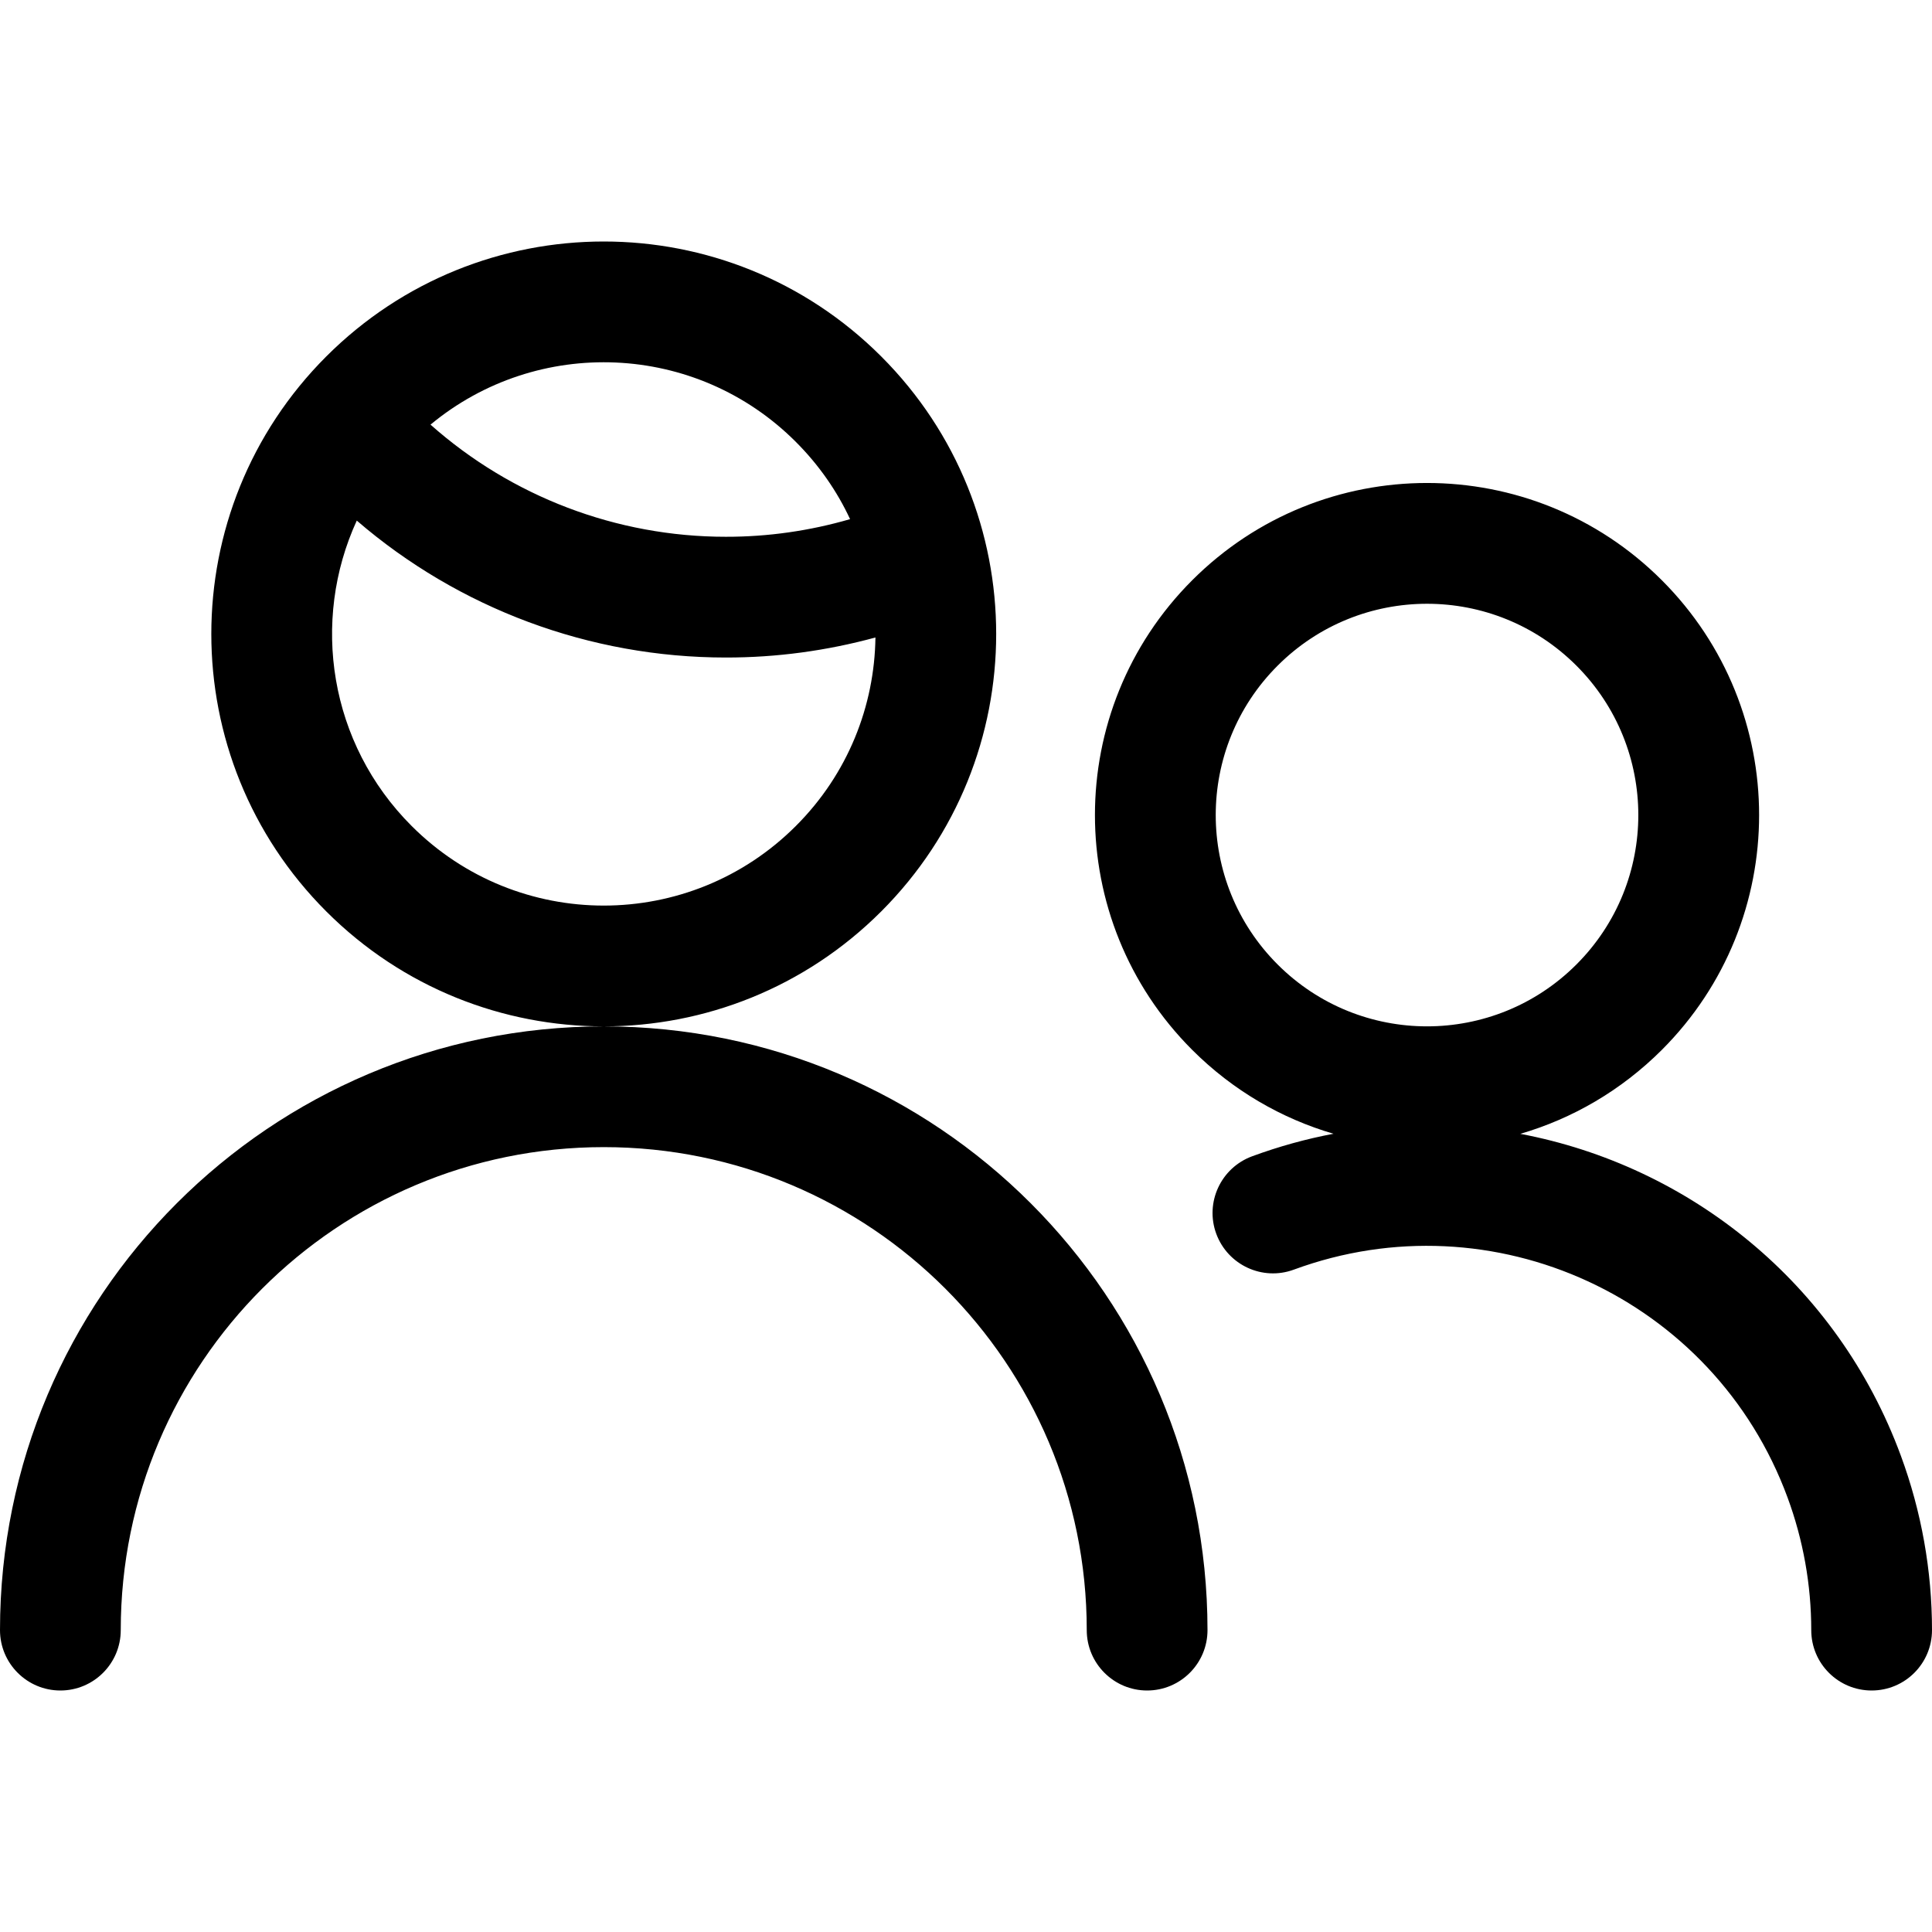
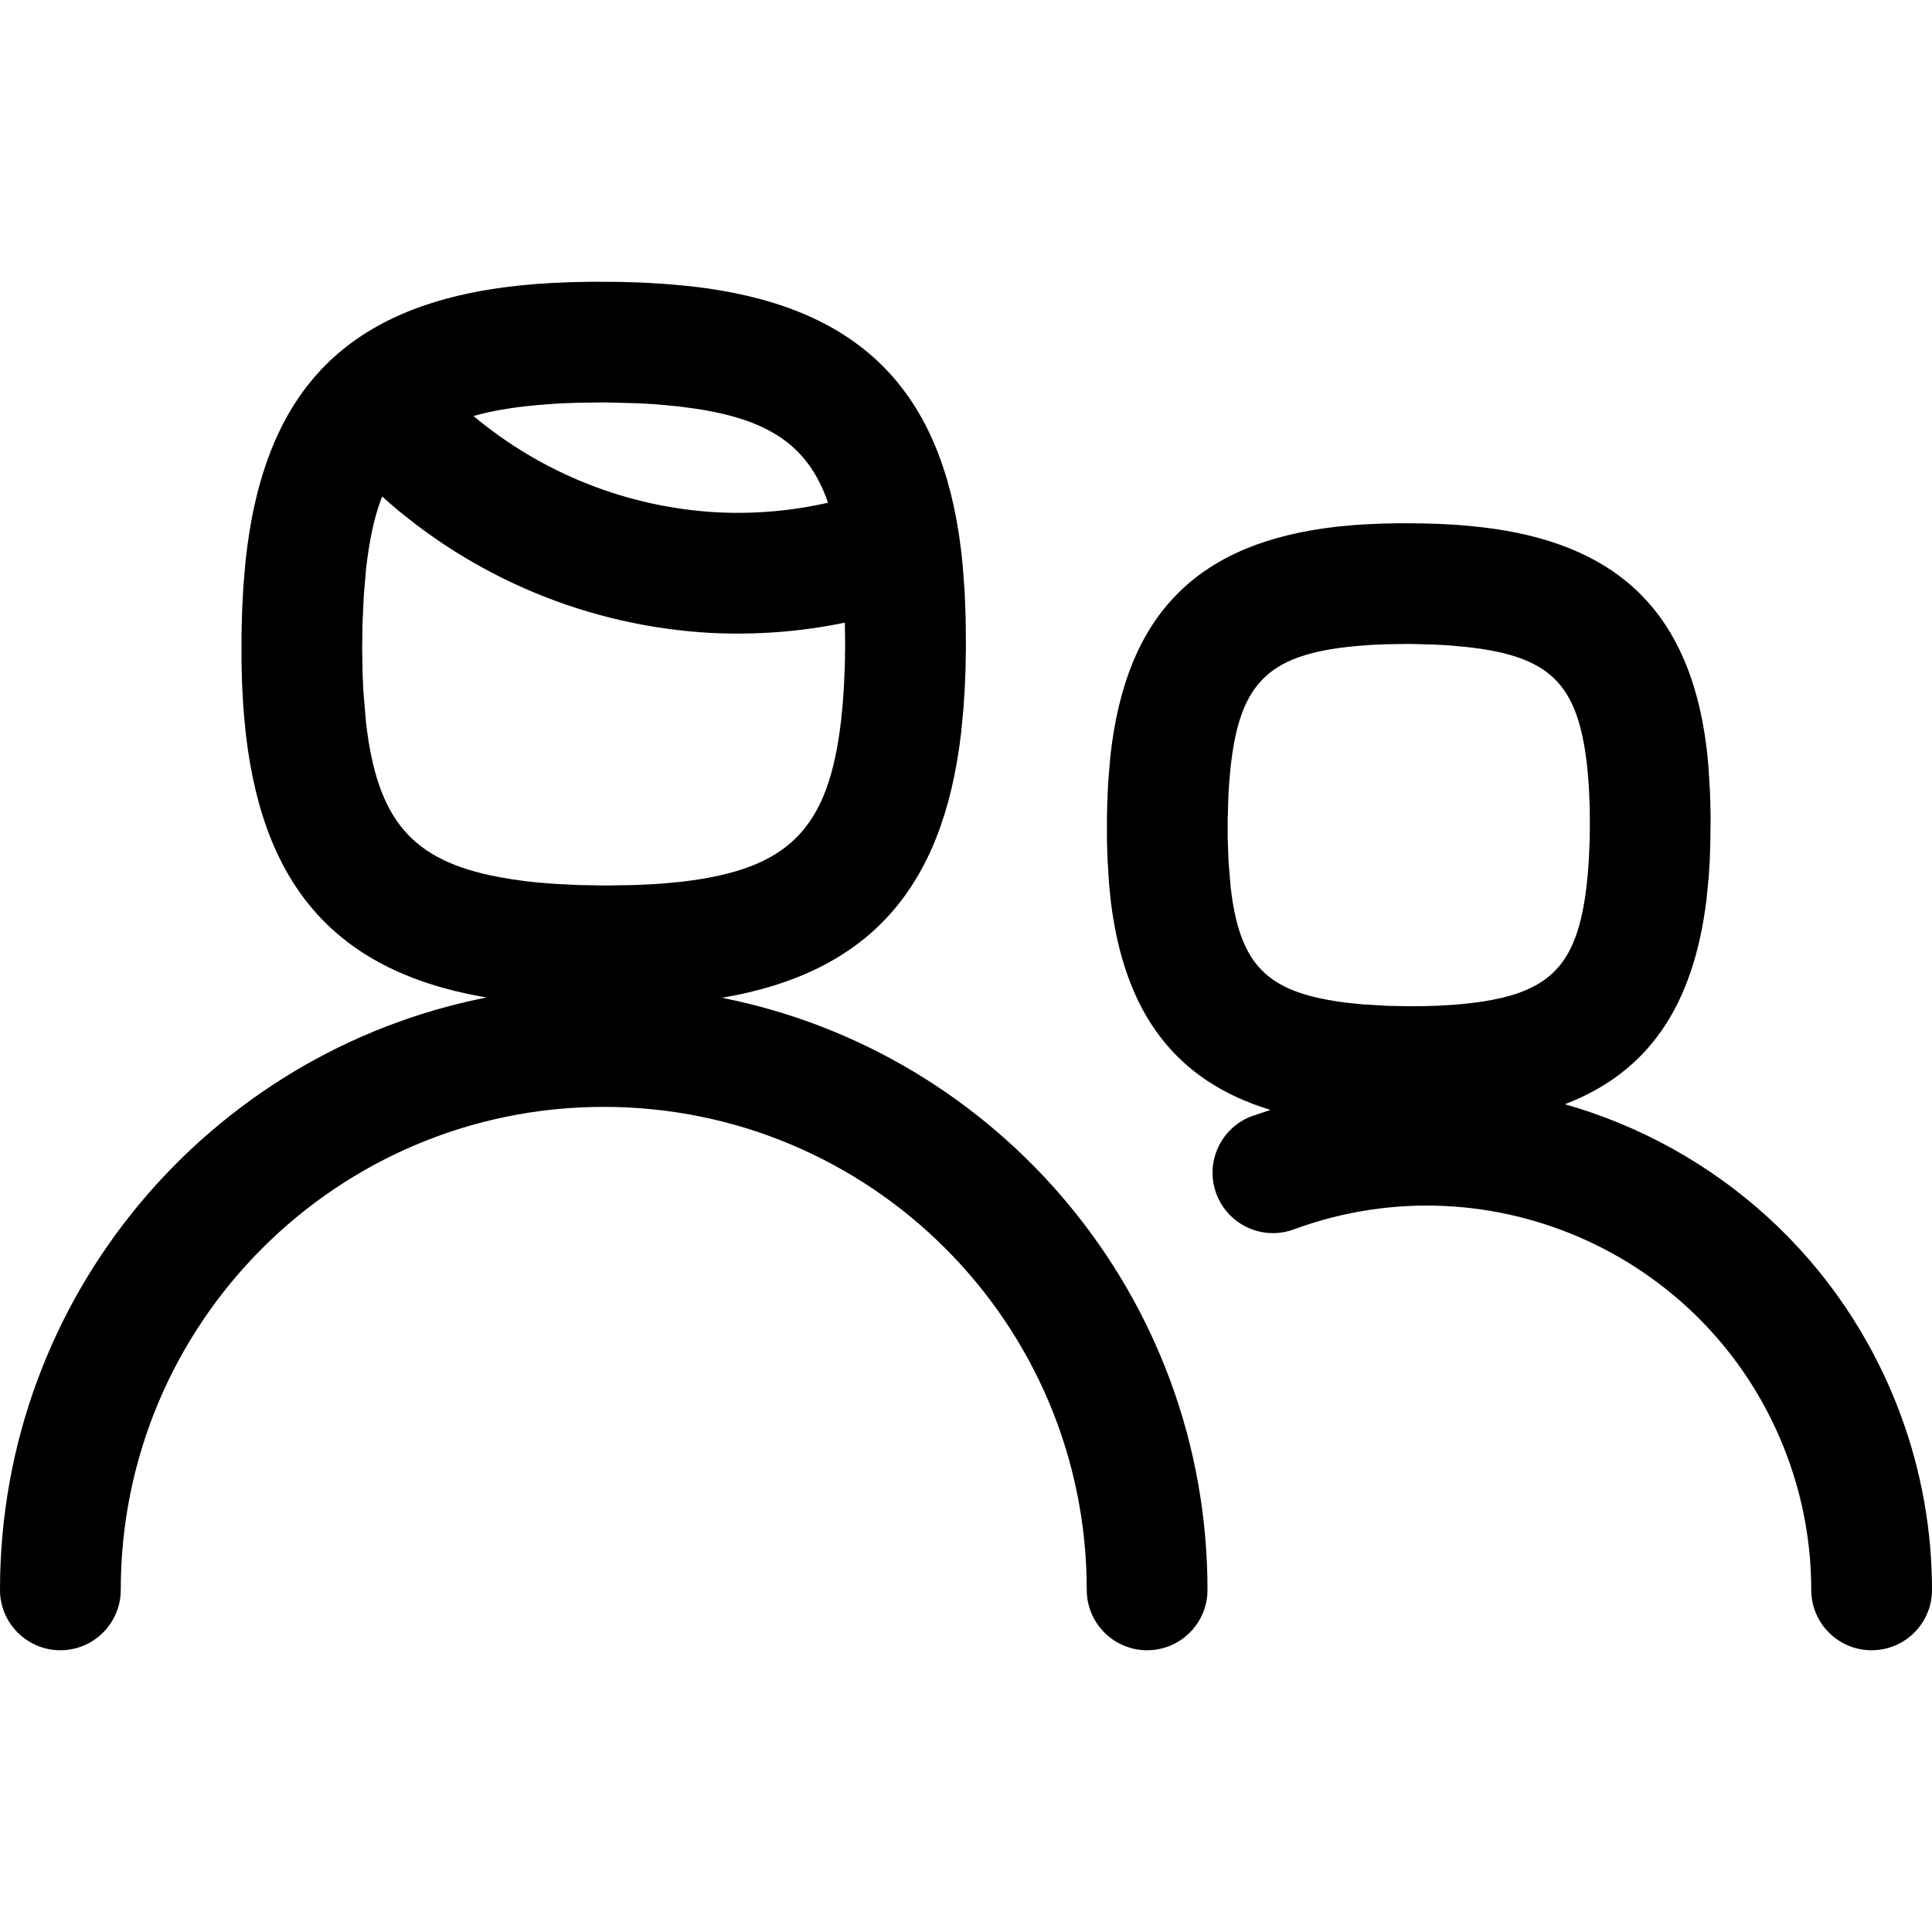
<svg xmlns="http://www.w3.org/2000/svg" width="24px" height="24px" viewBox="0 0 24 24" version="1.1">
  <g id="Icons" stroke="none" stroke-width="1" fill="none" fill-rule="evenodd">
-     <path d="M10.875,7.919 C10.27,8.084 9.645,8.169 9.016,8.168 C7.326,8.168 5.701,7.56 4.432,6.467 C3.86,7.713 4.087,9.235 5.114,10.261 C6.432,11.579 8.568,11.579 9.886,10.261 C10.534,9.614 10.864,8.768 10.875,7.919 L10.875,7.919 Z M10.56,6.449 C10.398,6.101 10.173,5.776 9.886,5.489 C8.644,4.246 6.674,4.175 5.348,5.275 C6.355,6.169 7.659,6.668 9.016,6.668 C9.54,6.669 10.06,6.594 10.56,6.449 L10.56,6.449 Z M16.565,14.084 C15.923,13.896 15.317,13.549 14.81,13.042 C13.199,11.431 13.199,8.819 14.81,7.208 C16.421,5.597 19.033,5.597 20.644,7.208 C22.255,8.819 22.255,11.431 20.644,13.042 C20.136,13.549 19.53,13.897 18.886,14.085 C20.981,14.481 22.822,15.936 23.613,18.083 C23.869,18.777 24,19.51 24,20.25 C24,20.664 23.665,21 23.25,21 C22.836,21 22.5,20.665 22.5,20.25 C22.5,19.688 22.4,19.129 22.205,18.601 C21.293,16.126 18.547,14.86 16.072,15.772 C15.684,15.915 15.253,15.716 15.109,15.327 C14.966,14.939 15.165,14.508 15.554,14.364 C15.888,14.241 16.226,14.148 16.565,14.084 L16.565,14.084 Z M4.053,4.428 C5.957,2.524 9.043,2.524 10.947,4.428 C12.851,6.332 12.851,9.418 10.947,11.322 C9.043,13.226 5.957,13.226 4.053,11.322 C2.149,9.418 2.149,6.332 4.053,4.428 Z M1.5,20.25 C1.5,20.664 1.164,21 0.75,21 C0.336,21 6.25445864e-08,20.664 0,20.25 C-6.25445409e-07,16.108 3.358,12.75 7.5,12.75 C11.642,12.75 15,16.108 15,20.25 C15,20.664 14.664,21 14.25,21 C13.836,21 13.5,20.664 13.5,20.25 C13.5,16.936 10.814,14.25 7.5,14.25 C4.186,14.25 1.5,16.936 1.5,20.25 Z M19.583,11.981 C20.608,10.956 20.608,9.294 19.583,8.269 C18.558,7.244 16.896,7.244 15.871,8.269 C14.846,9.294 14.846,10.956 15.871,11.981 C16.896,13.006 18.558,13.006 19.583,11.981 Z" id="Shape" fill="#000000" fill-rule="nonzero" />
+     <g id="Glyphs" transform="translate(-1172, -74)" fill="#000000" fill-rule="nonzero">
+       <path d="M1179.351,77.5 L1179.708,77.502 L1179.967,77.51 L1180.216,77.524 L1180.392,77.538 L1180.597,77.558 C1182.576,77.785 1183.621,78.744 1183.911,80.63 L1183.941,80.852 L1183.958,81.014 L1183.983,81.344 L1183.996,81.679 L1183.999,82.031 L1183.995,82.296 L1183.985,82.546 L1183.969,82.795 L1183.939,83.108 C1183.712,85.046 1182.788,86.084 1180.969,86.395 C1184.408,87.076 1187,90.11 1187,93.75 C1187,94.164 1186.664,94.5 1186.25,94.5 C1185.836,94.5 1185.5,94.164 1185.5,93.75 C1185.5,90.436 1182.814,87.75 1179.5,87.75 C1176.186,87.75 1173.5,90.436 1173.5,93.75 C1173.5,94.164 1173.164,94.5 1172.75,94.5 C1172.336,94.5 1172,94.164 1172,93.75 C1172,90.104 1174.602,87.066 1178.05,86.39 L1178.155,86.409 C1176.251,86.122 1175.284,85.088 1175.055,83.128 L1175.032,82.898 L1175.02,82.741 L1175.007,82.493 L1175,82.235 L1175,81.882 L1175.008,81.579 L1175.023,81.287 L1175.05,80.973 C1175.278,78.832 1176.324,77.772 1178.449,77.547 L1178.681,77.526 L1178.846,77.516 L1179.096,77.505 L1179.351,77.5 Z M1189.381,80.5 L1189.672,80.502 L1189.883,80.508 L1190.085,80.519 L1190.229,80.531 L1190.396,80.548 C1192.037,80.736 1192.925,81.546 1193.174,83.108 L1193.203,83.316 L1193.223,83.52 L1193.243,83.853 L1193.25,84.131 L1193.246,84.492 L1193.239,84.695 L1193.226,84.898 L1193.198,85.179 C1193.037,86.495 1192.477,87.321 1191.439,87.717 C1193.301,88.246 1194.892,89.627 1195.613,91.583 C1195.869,92.277 1196,93.01 1196,93.75 C1196,94.164 1195.665,94.5 1195.25,94.5 C1194.836,94.5 1194.5,94.165 1194.5,93.75 C1194.5,93.188 1194.4,92.629 1194.205,92.101 C1193.293,89.626 1190.547,88.36 1188.072,89.272 C1187.684,89.415 1187.253,89.216 1187.109,88.827 C1186.966,88.439 1187.165,88.008 1187.554,87.864 L1187.783,87.788 C1186.607,87.43 1185.975,86.595 1185.801,85.215 L1185.777,84.98 L1185.757,84.65 L1185.751,84.439 L1185.751,84.153 L1185.754,84.012 L1185.762,83.801 L1185.77,83.669 L1185.794,83.389 C1185.989,81.629 1186.873,80.734 1188.622,80.541 L1188.836,80.521 L1188.971,80.513 L1189.175,80.504 L1189.381,80.5 Z M1189.51,81.999 L1189.222,82.003 L1189.053,82.01 L1188.941,82.018 C1187.784,82.105 1187.4,82.444 1187.285,83.551 L1187.27,83.715 L1187.26,83.878 L1187.251,84.171 L1187.251,84.415 L1187.261,84.7 L1187.289,85.033 C1187.394,85.921 1187.695,86.267 1188.465,86.415 L1188.615,86.441 L1188.744,86.458 L1188.933,86.477 L1189.241,86.495 L1189.513,86.5 L1189.665,86.499 L1189.854,86.494 L1190.106,86.478 L1190.264,86.462 C1191.239,86.347 1191.59,86.013 1191.708,85.012 L1191.726,84.839 L1191.737,84.676 L1191.747,84.452 L1191.75,84.267 L1191.748,84.026 L1191.739,83.8 L1191.728,83.644 L1191.712,83.484 C1191.601,82.546 1191.289,82.195 1190.399,82.06 L1190.235,82.039 L1189.987,82.016 L1189.82,82.007 L1189.51,81.999 Z M1176.747,80.168 L1176.727,80.22 C1176.642,80.456 1176.585,80.734 1176.548,81.062 L1176.52,81.385 L1176.503,81.746 L1176.499,82.058 L1176.504,82.362 L1176.513,82.574 L1176.546,82.968 C1176.685,84.191 1177.12,84.692 1178.192,84.894 L1178.367,84.924 L1178.534,84.947 L1178.671,84.962 L1178.884,84.979 L1179.171,84.994 L1179.516,85 L1179.86,84.995 L1180.138,84.982 L1180.273,84.972 L1180.476,84.952 C1181.793,84.796 1182.294,84.305 1182.449,82.942 L1182.468,82.751 L1182.483,82.542 L1182.495,82.256 L1182.499,82.021 L1182.495,81.735 C1181.946,81.848 1181.384,81.891 1180.82,81.862 C1179.302,81.776 1177.867,81.174 1176.747,80.168 Z M1179.513,78.999 L1179.144,79.004 L1178.928,79.013 L1178.786,79.023 C1178.436,79.049 1178.137,79.095 1177.882,79.168 C1178.73,79.878 1179.788,80.301 1180.902,80.364 C1181.367,80.388 1181.833,80.348 1182.286,80.245 C1182.041,79.536 1181.555,79.212 1180.628,79.075 L1180.437,79.05 L1180.259,79.032 L1180.118,79.02 L1179.904,79.009 L1179.513,78.999 Z" id="Shape" />
+     </g>
  </g>
</svg>
